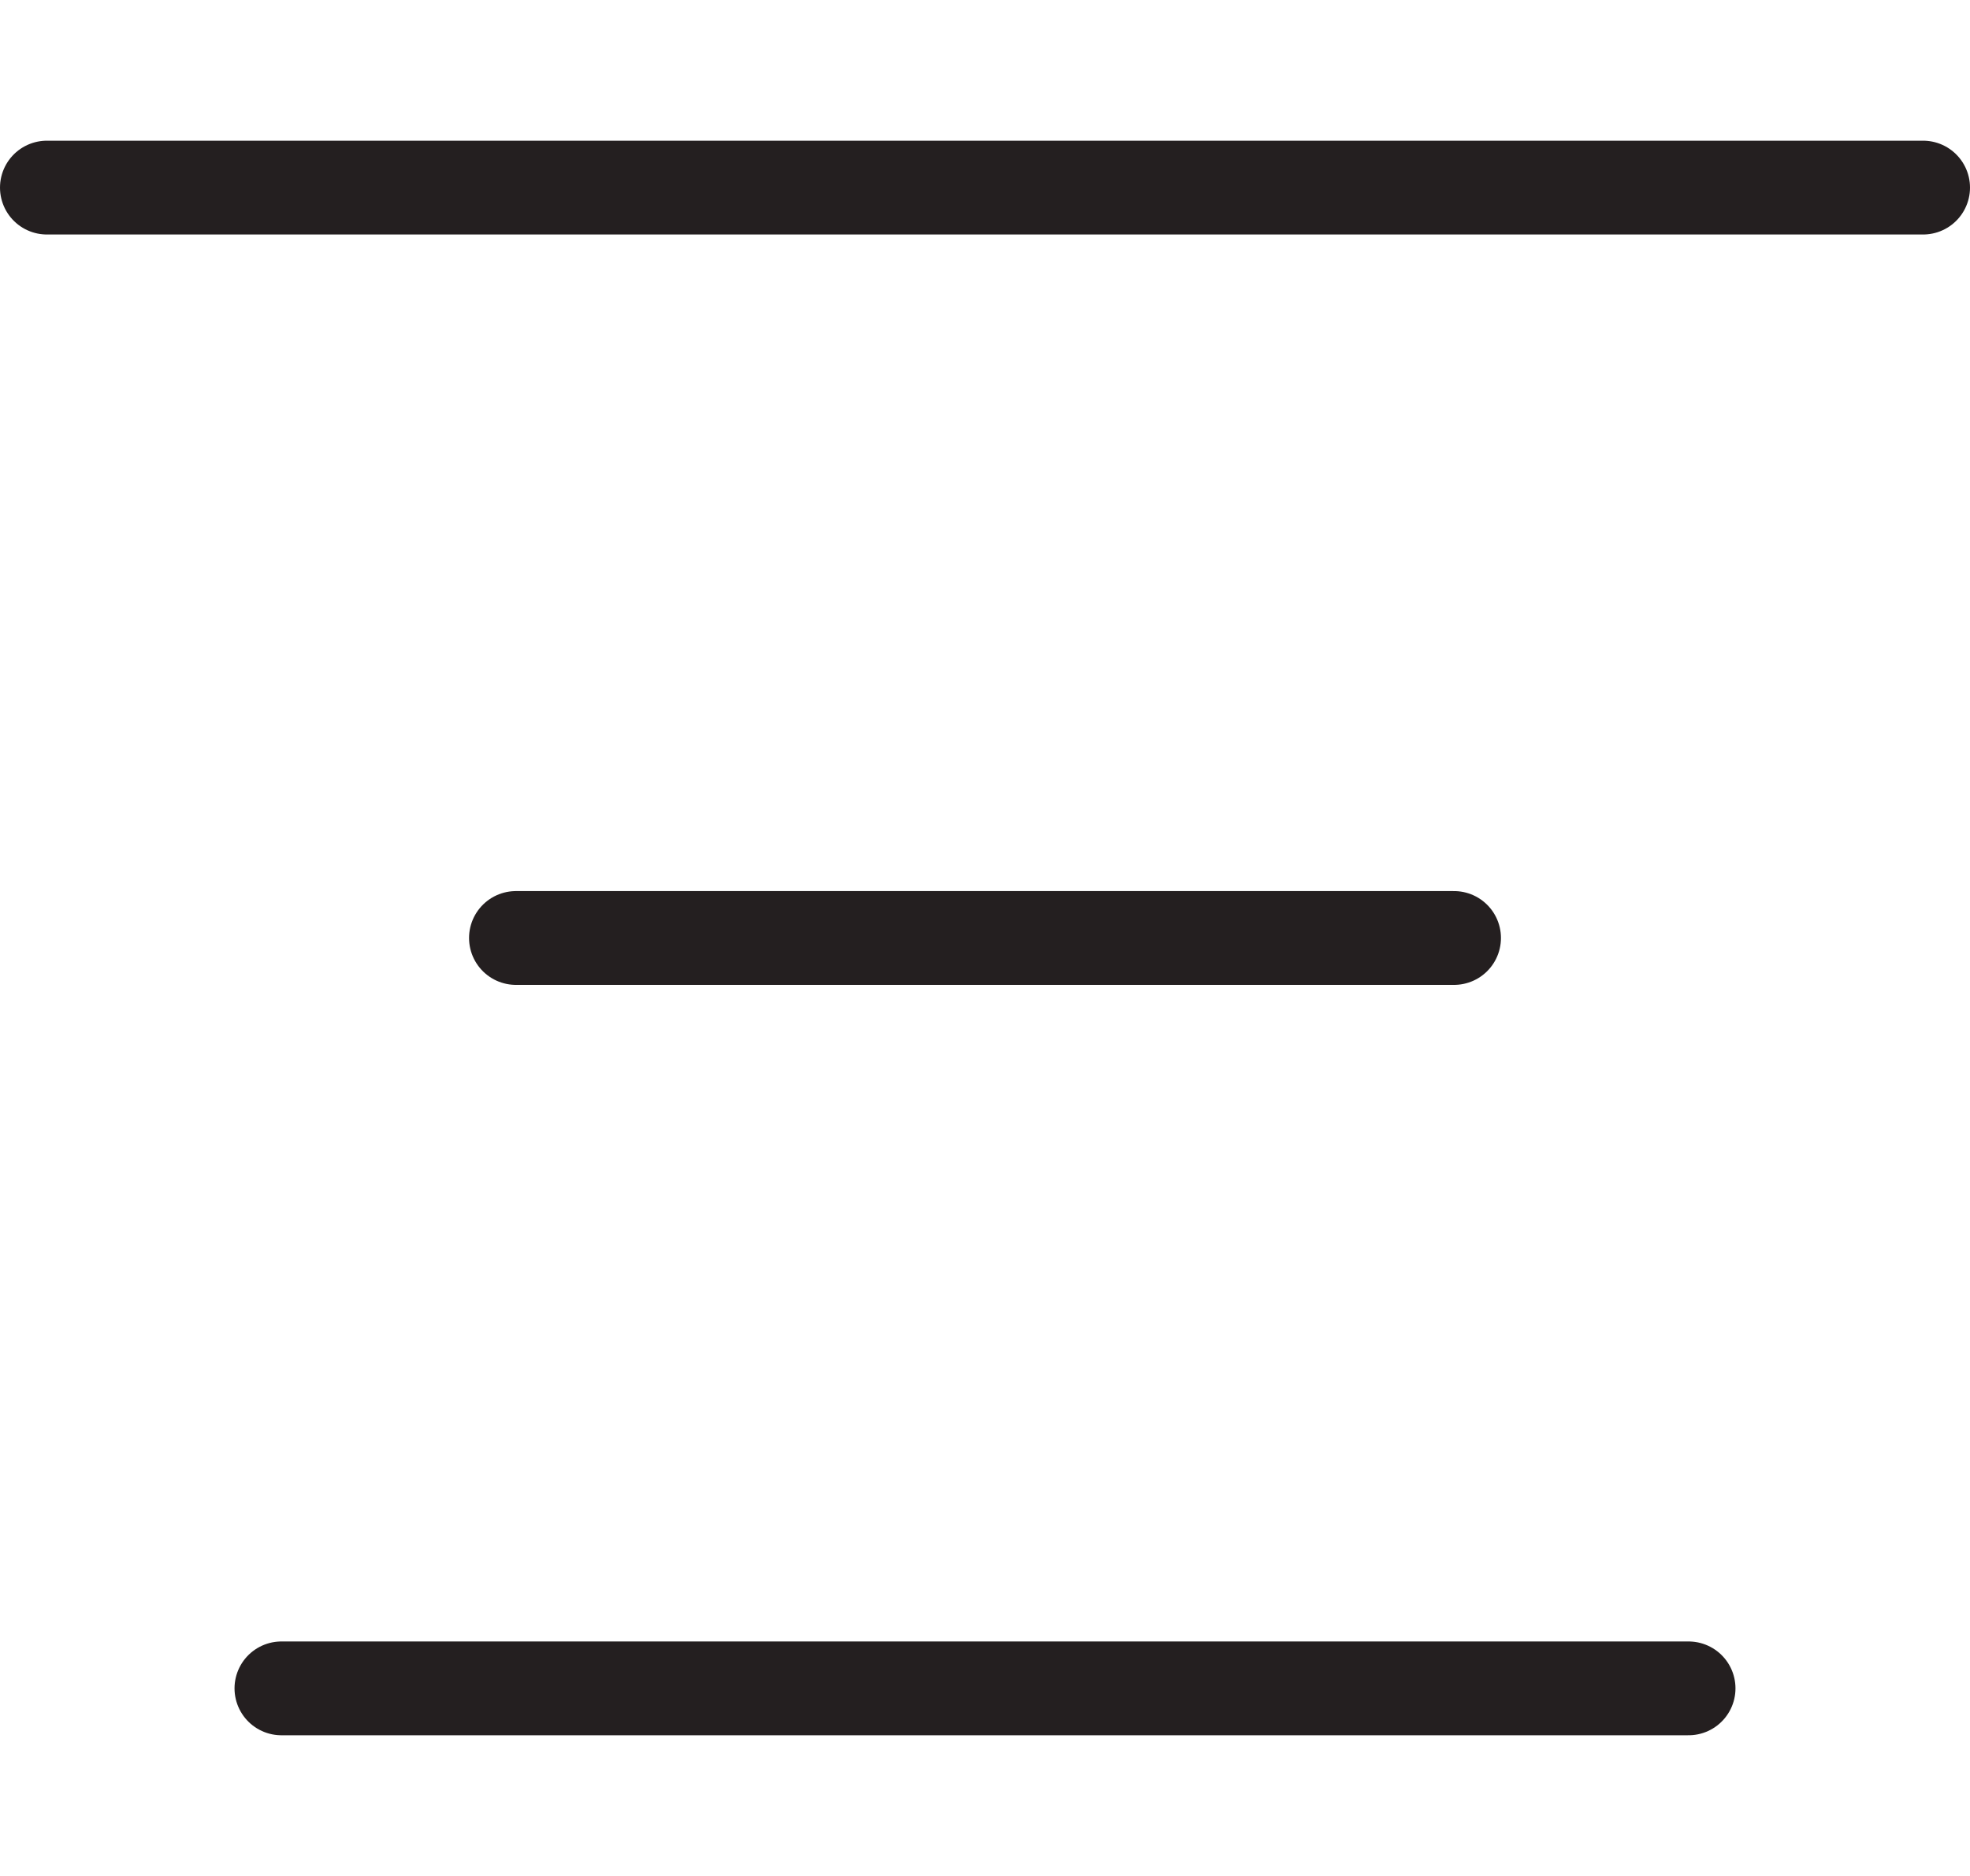
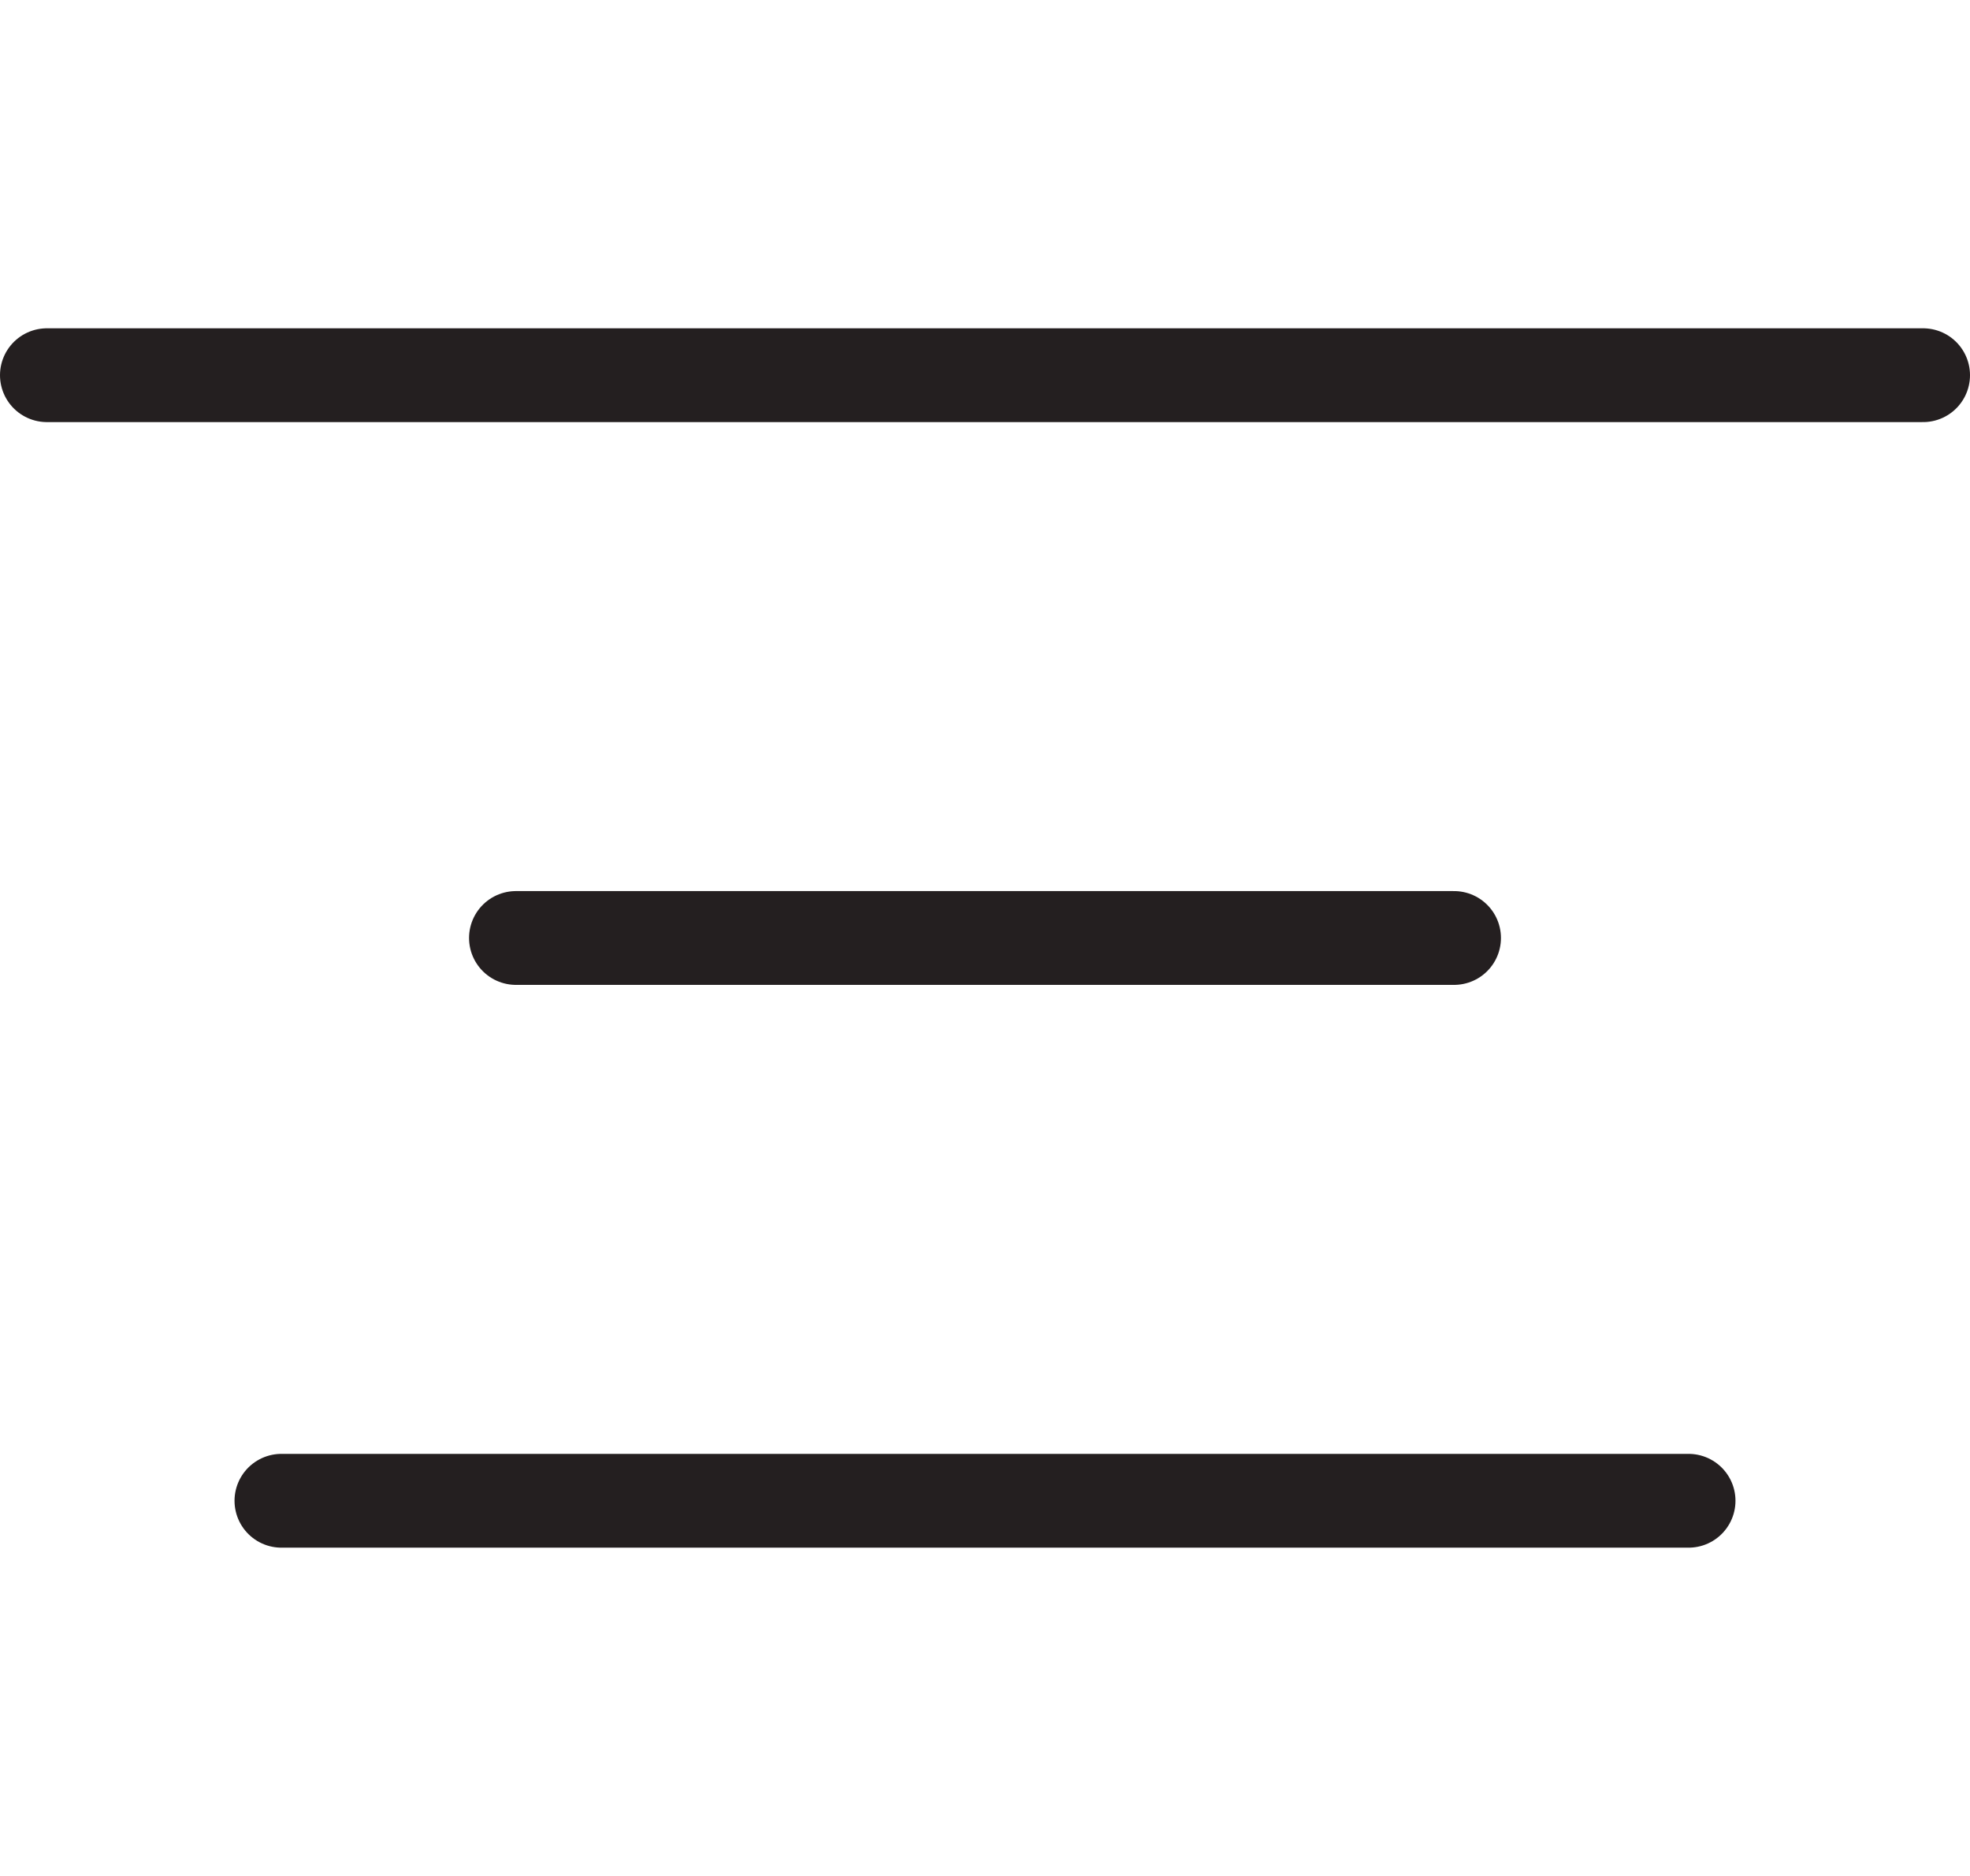
<svg xmlns="http://www.w3.org/2000/svg" width="21" height="20" viewBox="0 0 21 20" fill="none">
-   <path d="M0.5 2H20.5" stroke="#241F20" stroke-linecap="round" />
+   <path d="M0.5 4H20.5" stroke="#241F20" stroke-linecap="round" />
  <path d="M5.5 10H15.5" stroke="#241F20" stroke-linecap="round" />
-   <path d="M3 18H18" stroke="#241F20" stroke-linecap="round" />
+   <path d="M3 16H18" stroke="#241F20" stroke-linecap="round" />
</svg>
